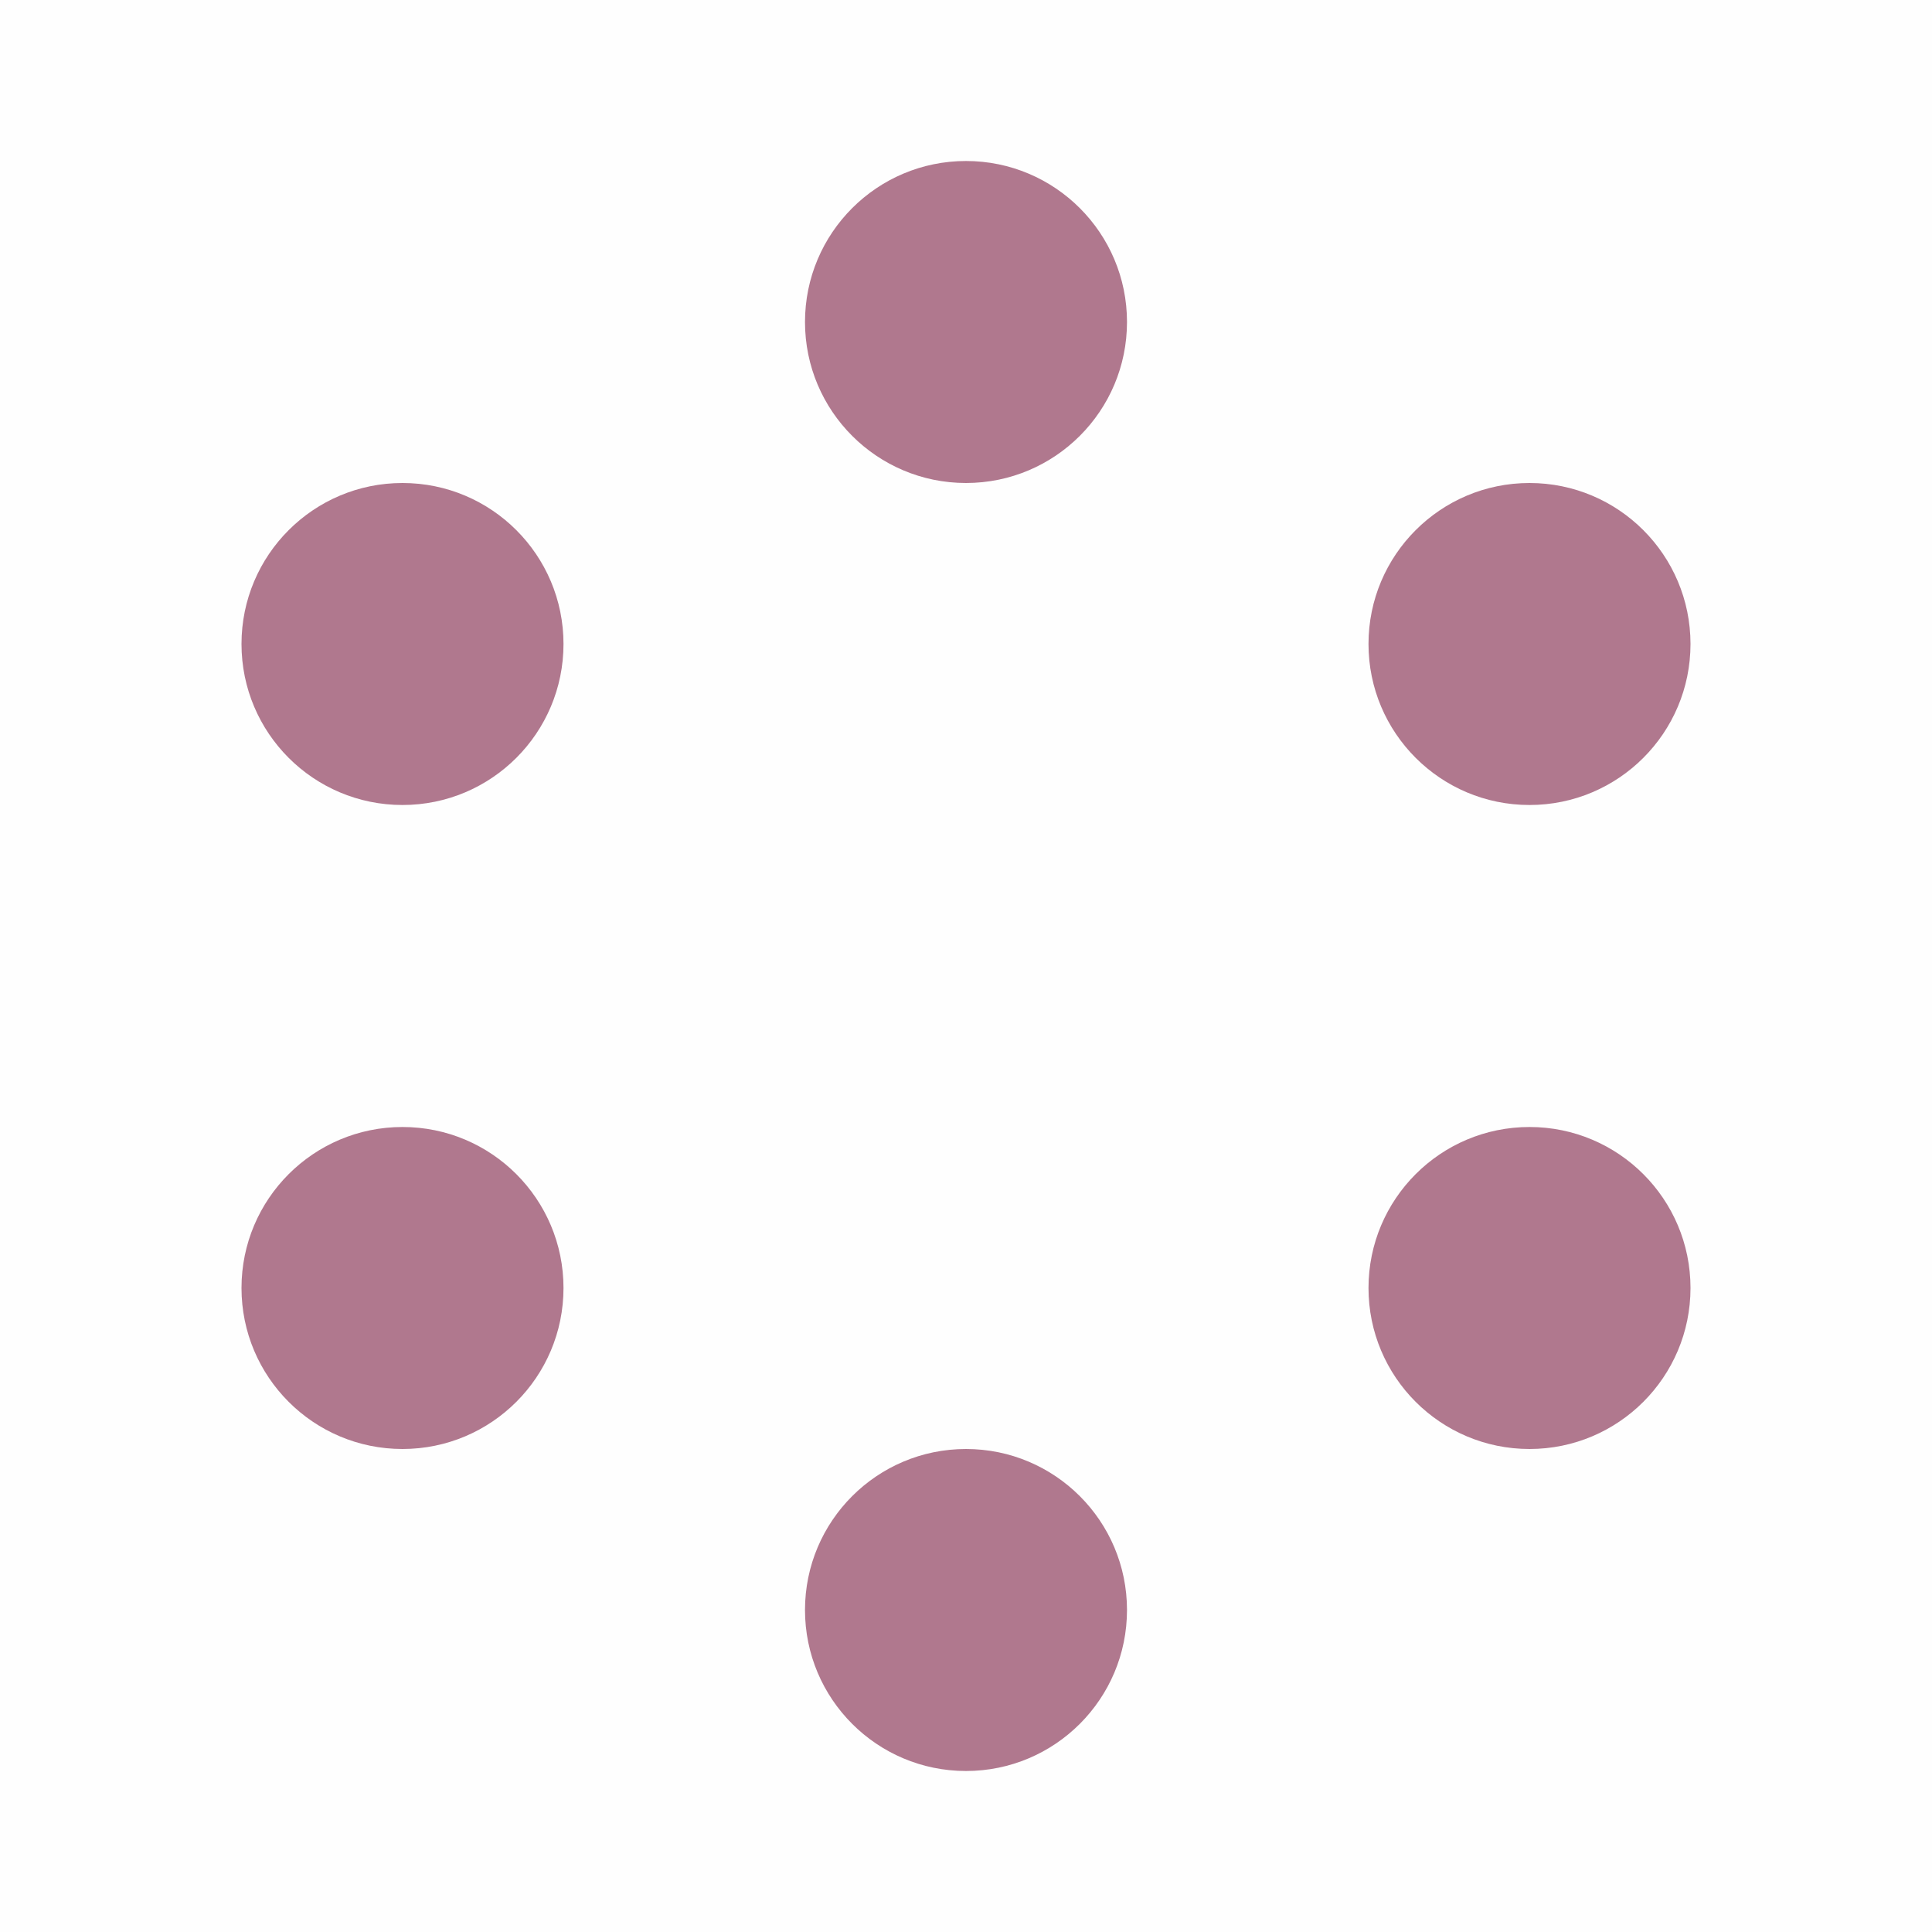
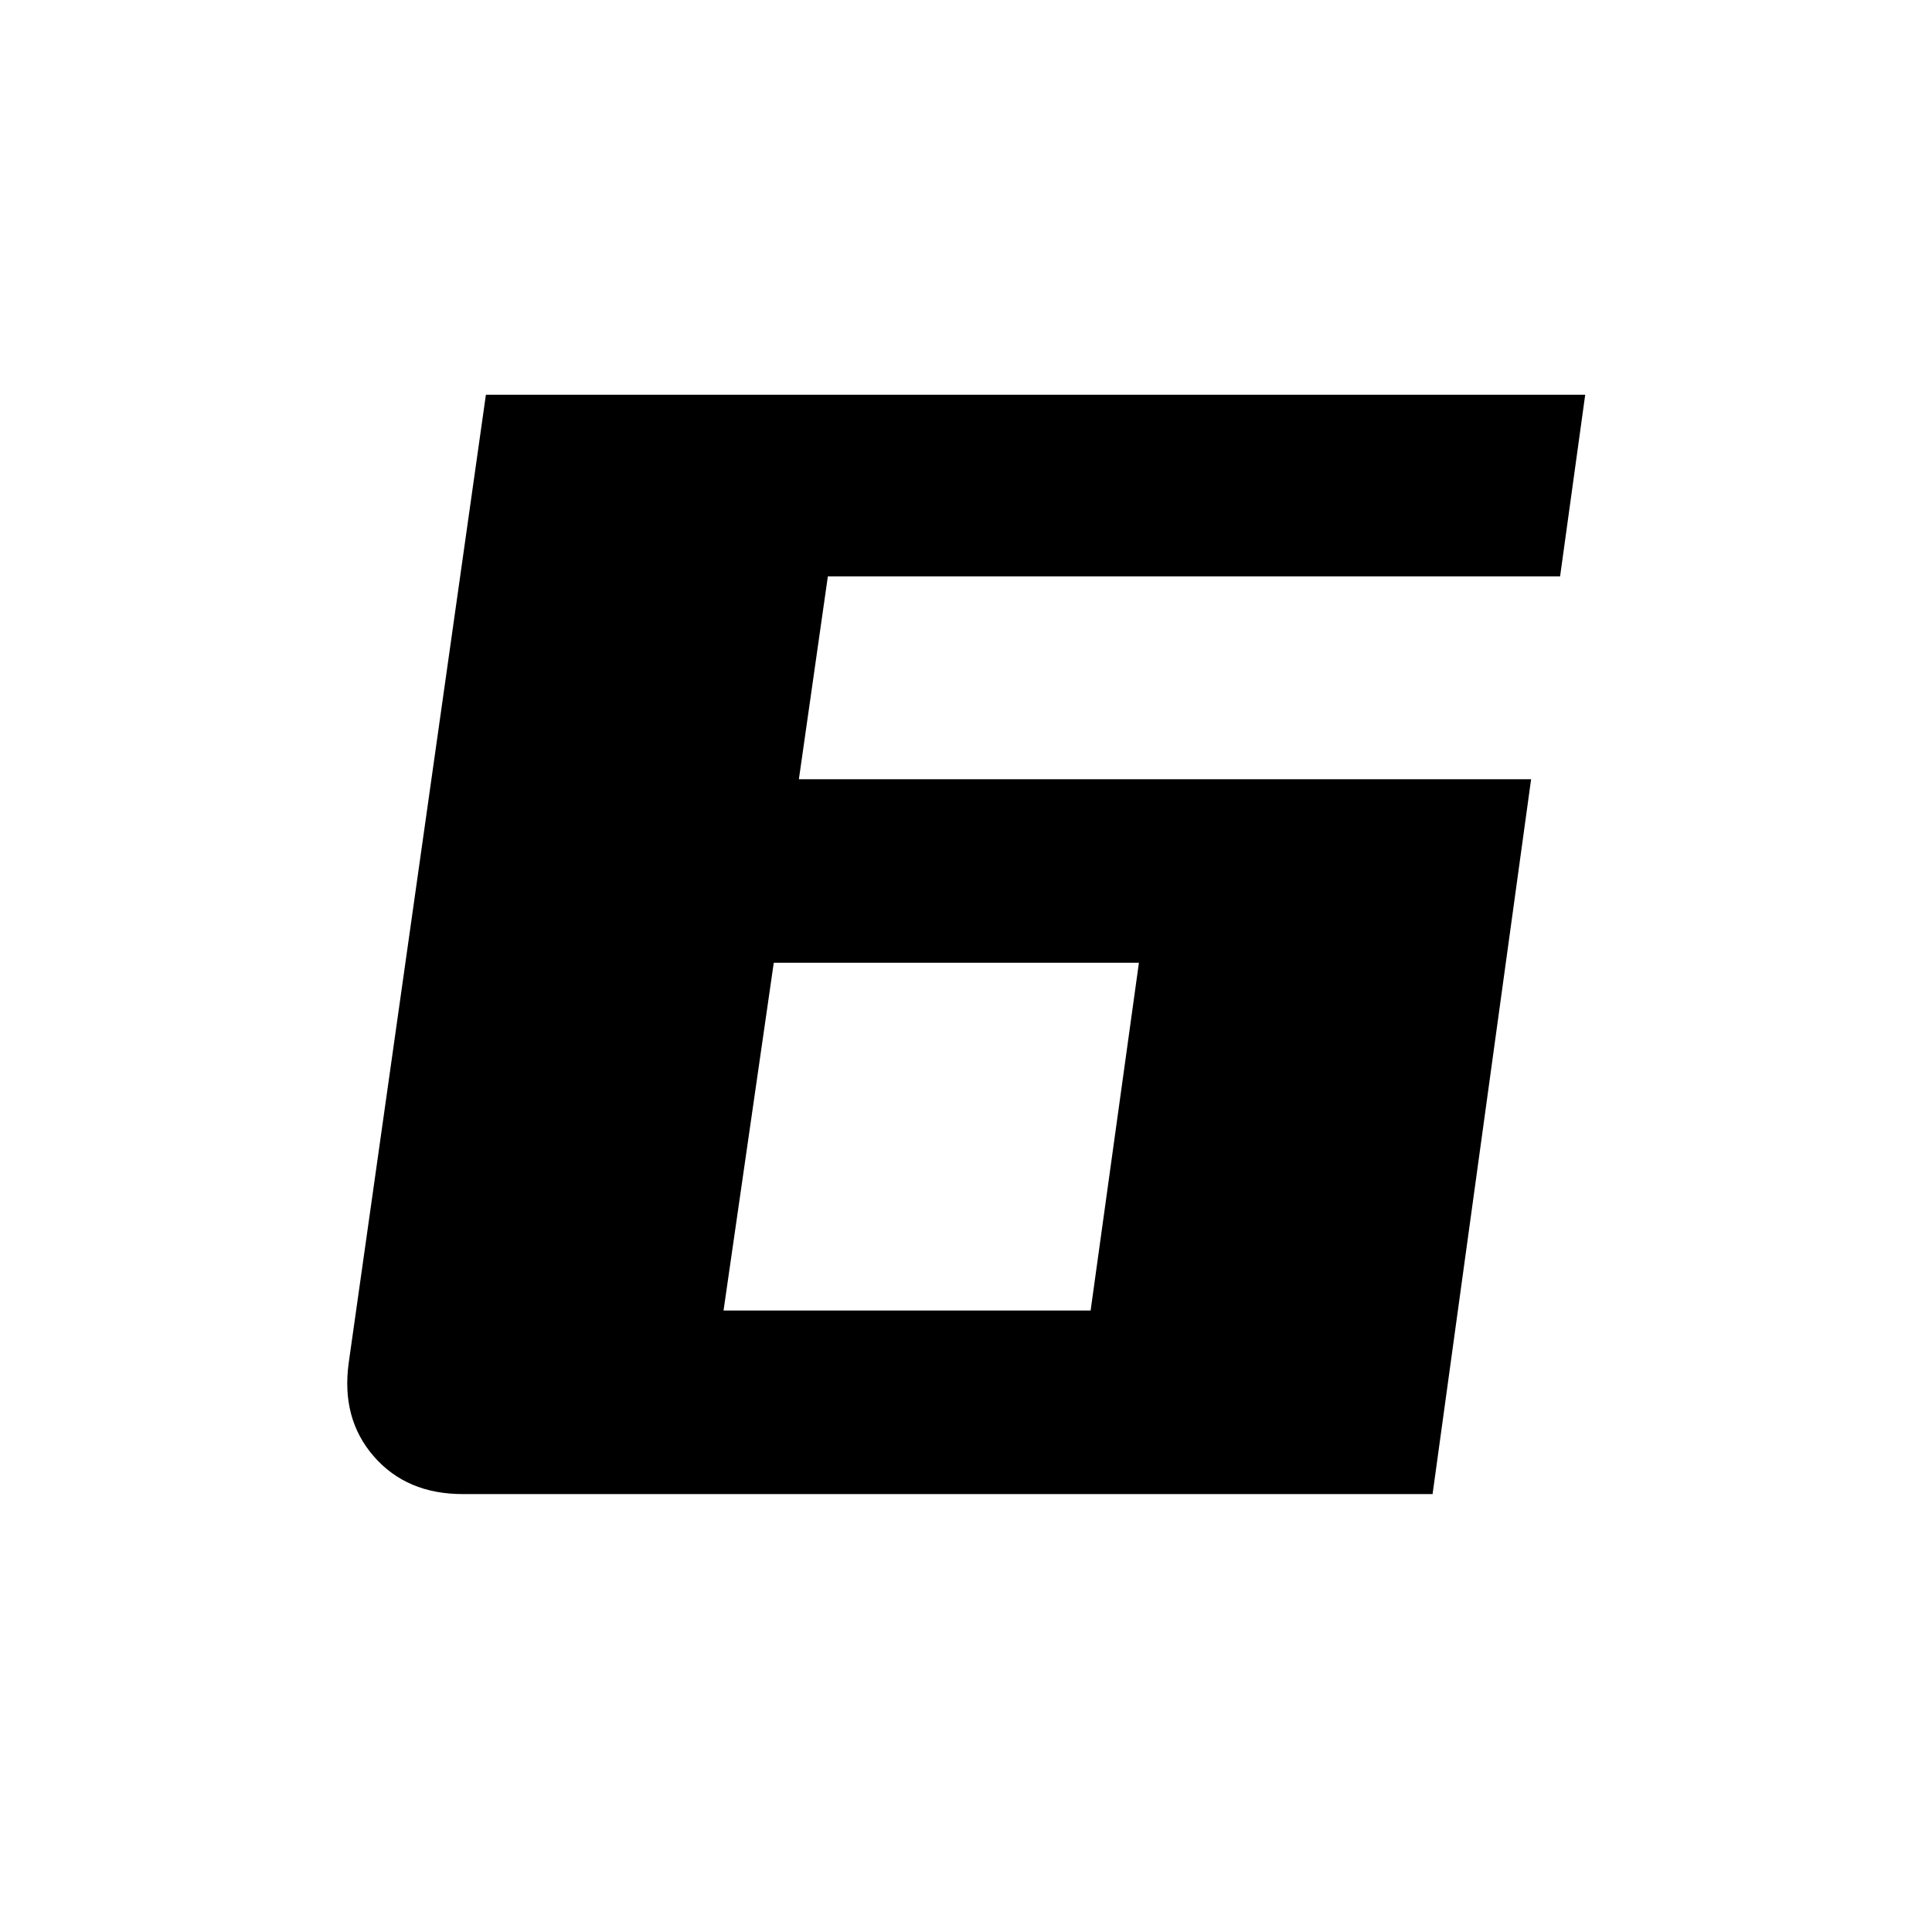
- <svg xmlns="http://www.w3.org/2000/svg" t="1739454791542" class="icon" viewBox="0 0 1024 1024" version="1.1" p-id="14911" width="24" height="24">
-   <path d="M0 0h1024v1024H0z" fill="#b0788e" fill-opacity=".01" p-id="14912" />
-   <path d="M298.667 341.333a85.333 85.333 0 1 1-170.667 0 85.333 85.333 0 0 1 170.667 0zM298.667 682.667a85.333 85.333 0 1 1-170.667 0 85.333 85.333 0 0 1 170.667 0zM597.333 853.333a85.333 85.333 0 1 1-170.667 0 85.333 85.333 0 0 1 170.667 0zM896 682.667a85.333 85.333 0 1 1-170.667 0 85.333 85.333 0 0 1 170.667 0zM896 341.333a85.333 85.333 0 1 1-170.667 0 85.333 85.333 0 0 1 170.667 0zM597.333 170.667a85.333 85.333 0 1 1-170.667 0 85.333 85.333 0 0 1 170.667 0z" fill="#b0788e" p-id="14913" />
+ <svg xmlns="http://www.w3.org/2000/svg" t="1741151204618" class="icon" viewBox="0 0 1024 1024" version="1.1" p-id="2462" width="24" height="24">
+   <path d="M759.296 791.893l52.224-378.88H423.424l15.36-107.52h388.096l13.312-96.256H257.536L184.832 722.261c-2.731 19.797 1.707 36.352 13.312 49.664 11.605 13.312 27.307 19.968 47.104 19.968h514.048z m-181.248-97.28h-194.56l26.624-184.32h193.536l-25.6 184.32z" fill="#000000" p-id="2463" data-spm-anchor-id="a313x.search_index.0.i12.14903a81PTJrEn" />
</svg>
